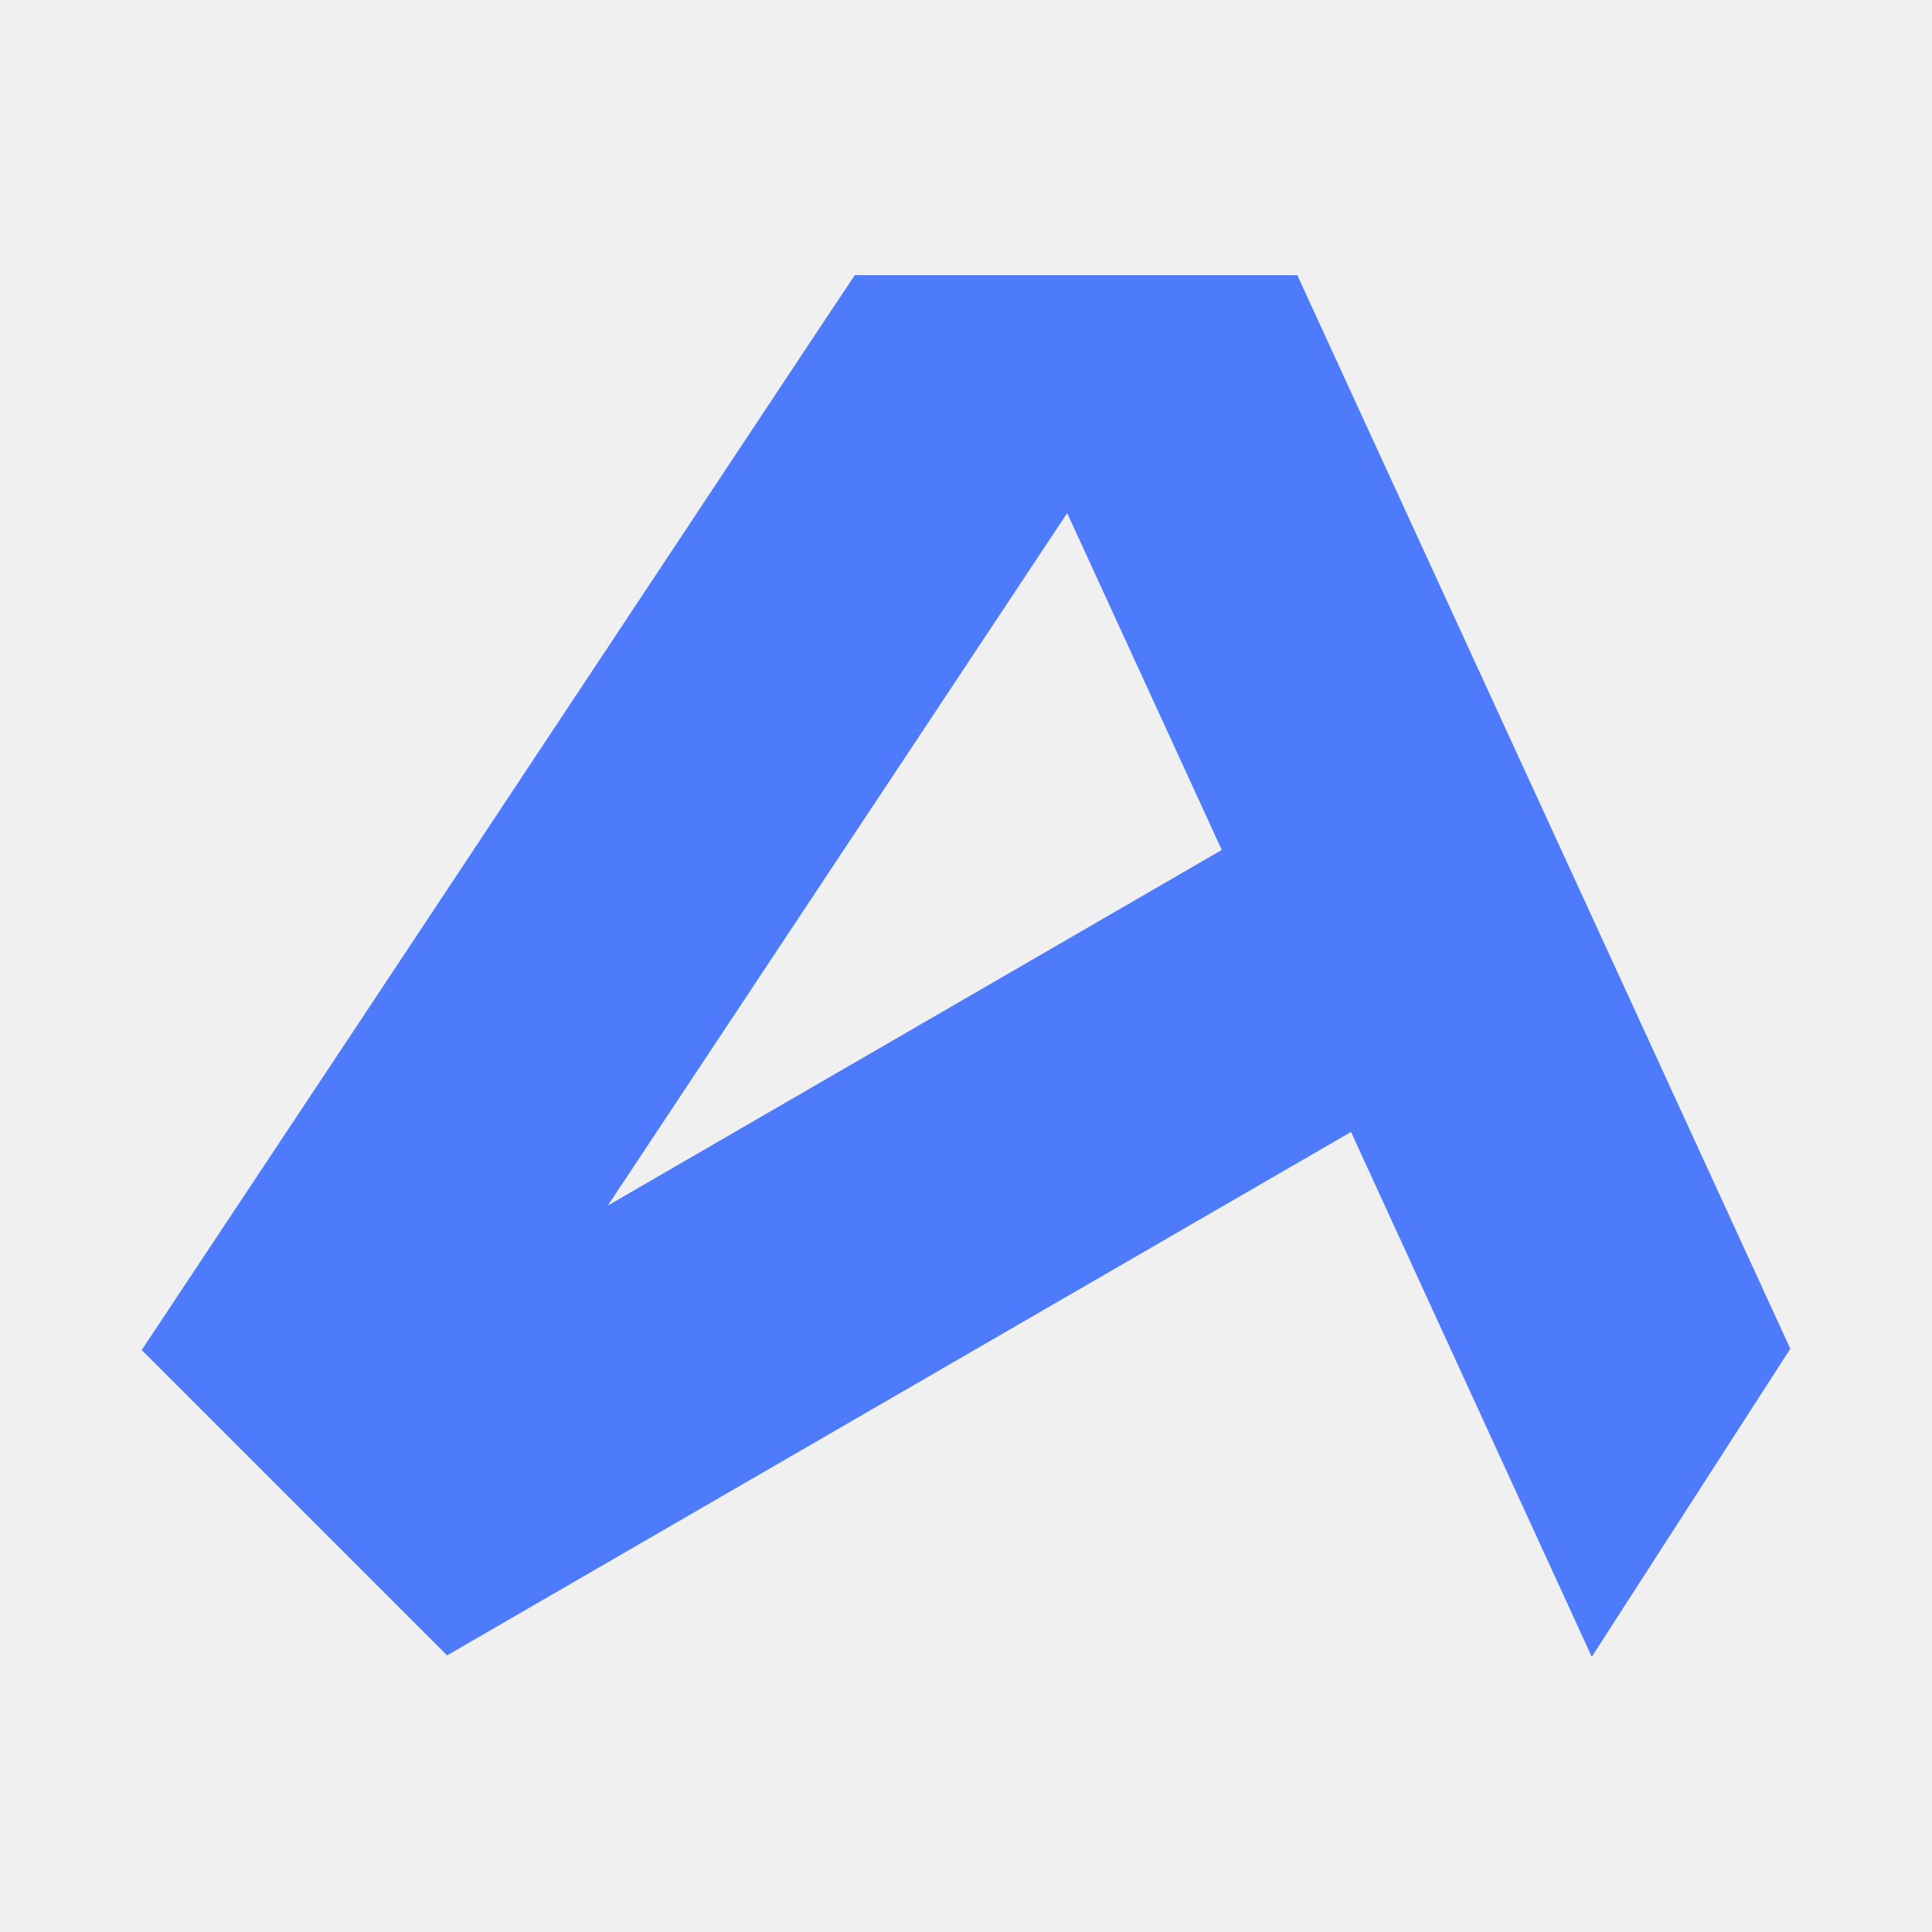
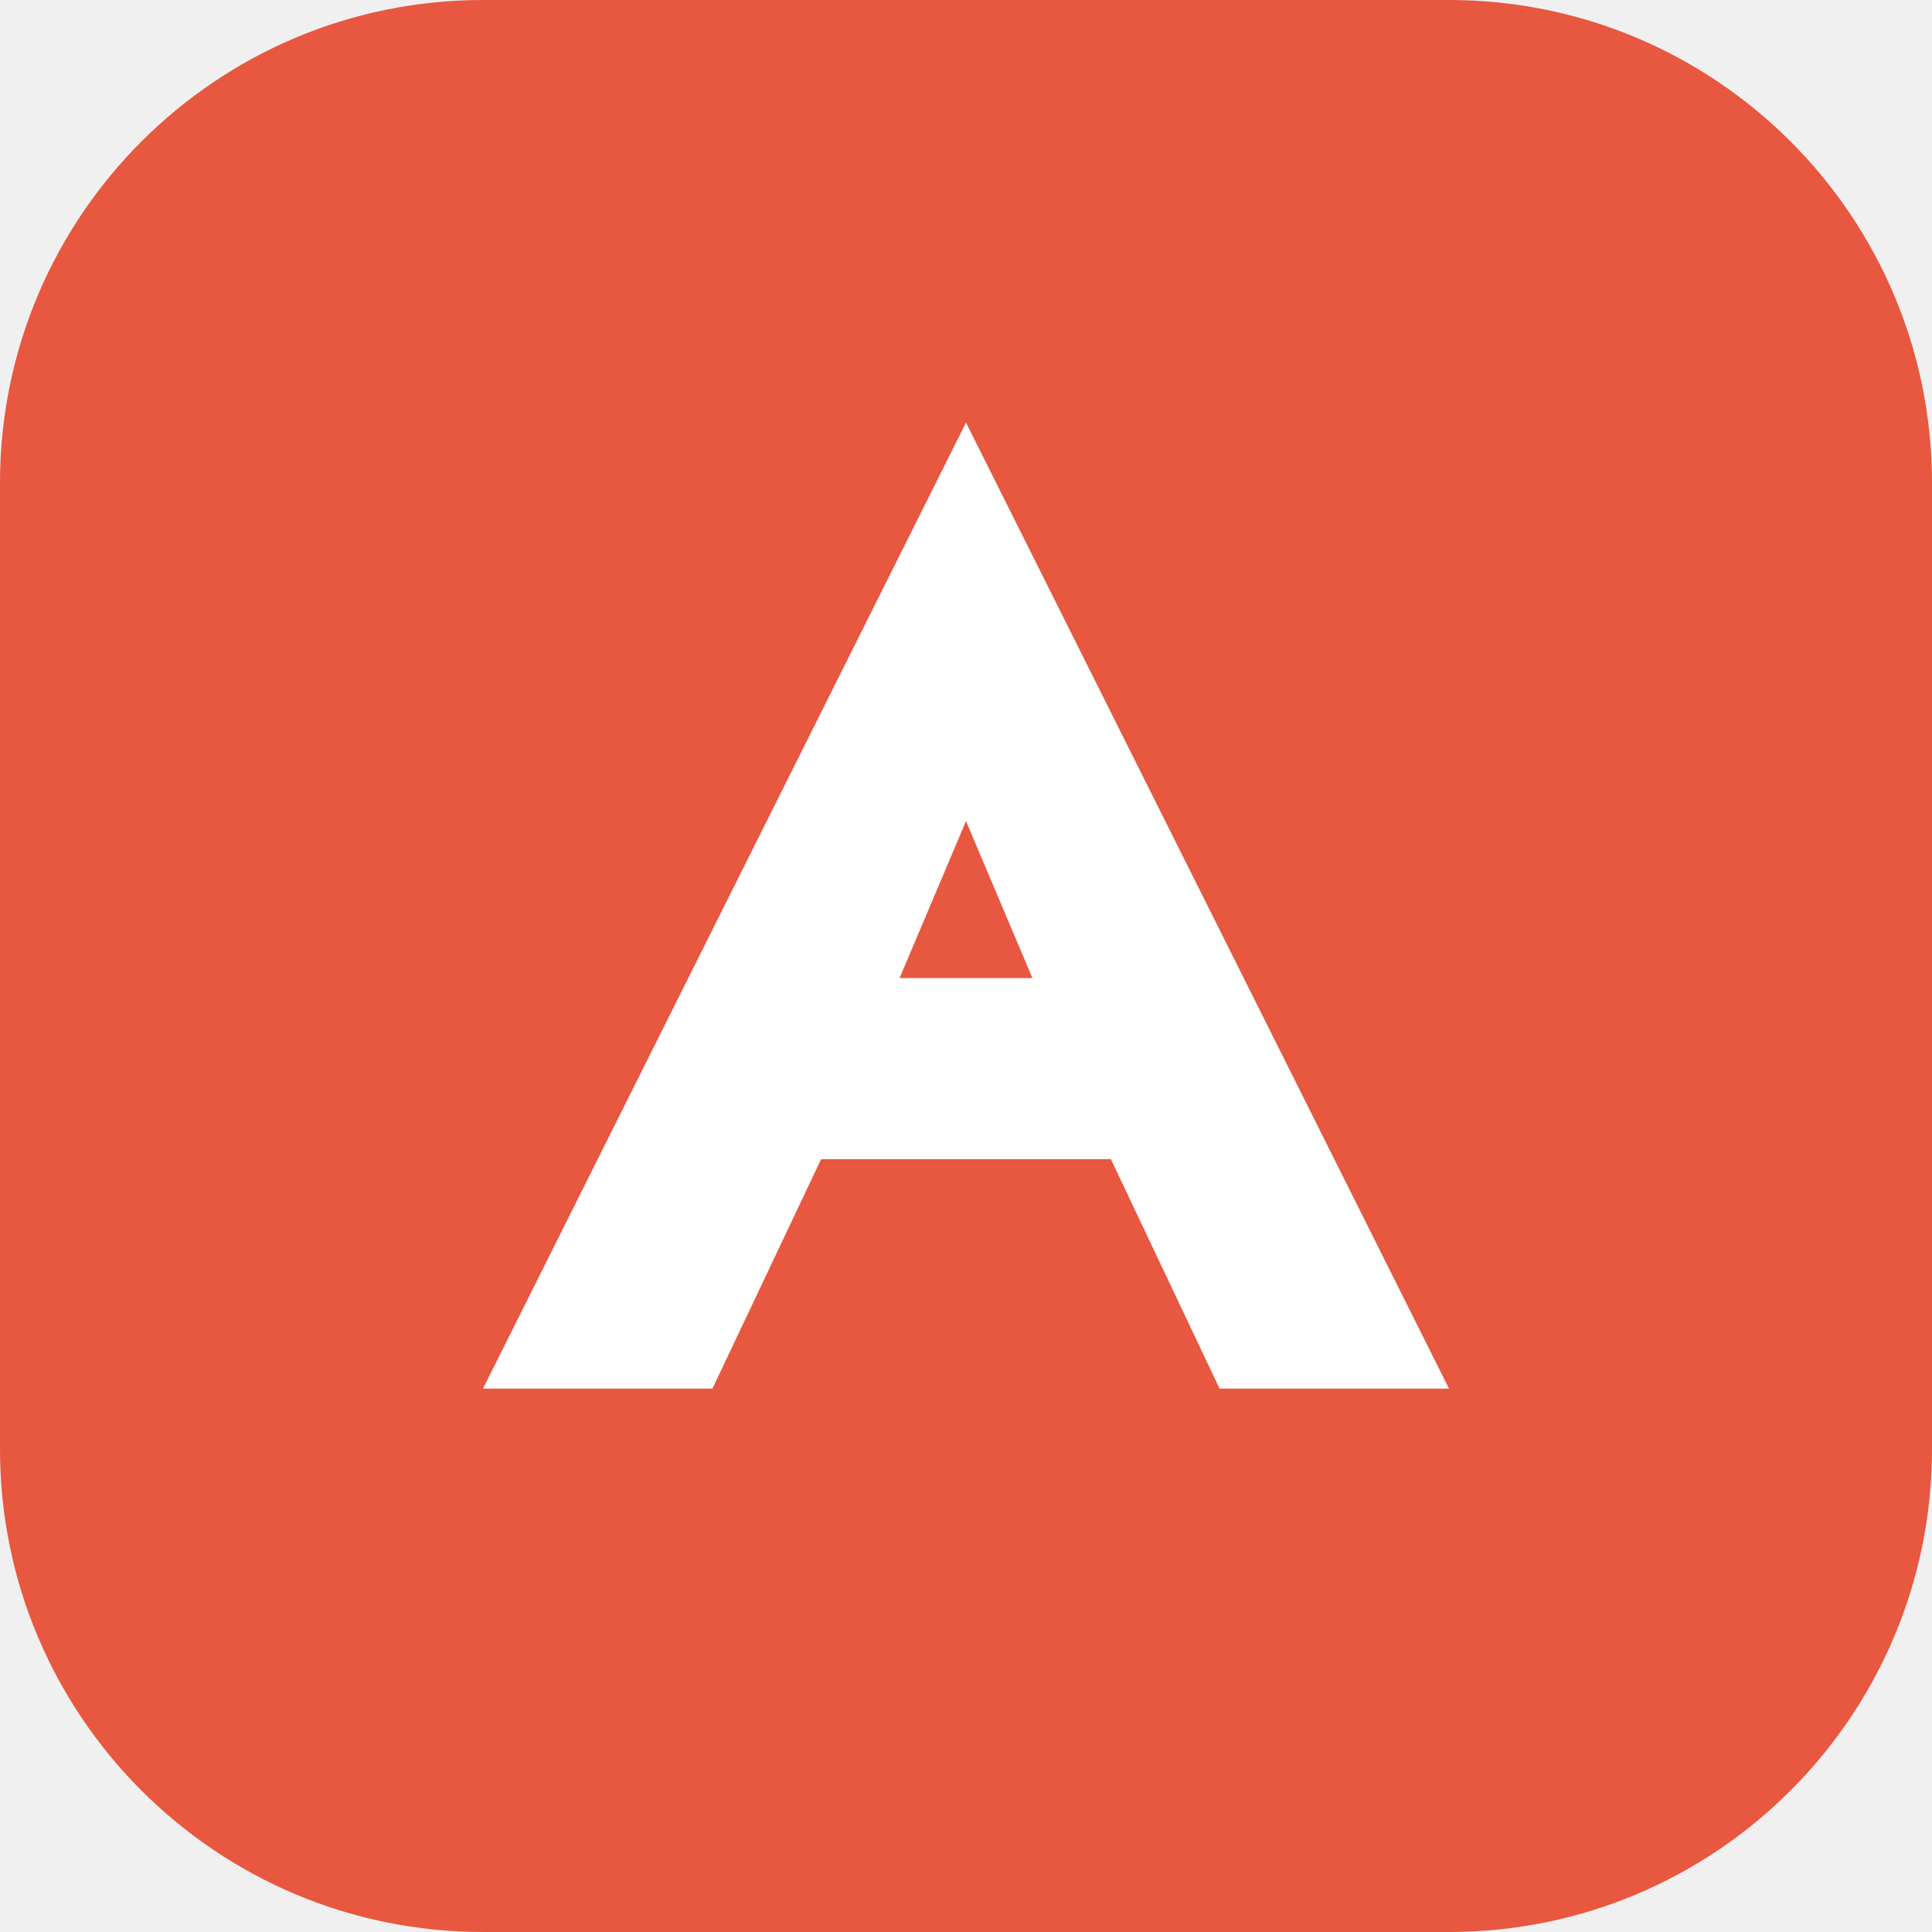
- <svg xmlns="http://www.w3.org/2000/svg" viewBox="-10 -19.42 136.34 136.34" role="img" aria-label="ArtCraft">
-   <path fill="#4e7bfb" d="M104.28,49.49L81.55,0h-31.23l-3.17,4.76L14.75,53.63,0,75.85l21.55,21.55,63.79-36.94,16.99,37.04,14.01-21.74-12.06-26.27ZM32.89,65.66l32.42-48.87,10.91,23.77-43.32,25.09Z" />
+ <svg xmlns="http://www.w3.org/2000/svg" viewBox="0 0 32 32" width="32" height="32" fill="none">
+   <rect width="32" height="32" rx="8" fill="#E8573F" />
+   <path d="M16 7L24 23H20.2L18.4 19.2H13.6L11.8 23H8L16 7ZM14.9 16.2H17.1L16 13.6L14.9 16.2Z" fill="#FFFFFF" />
</svg>
